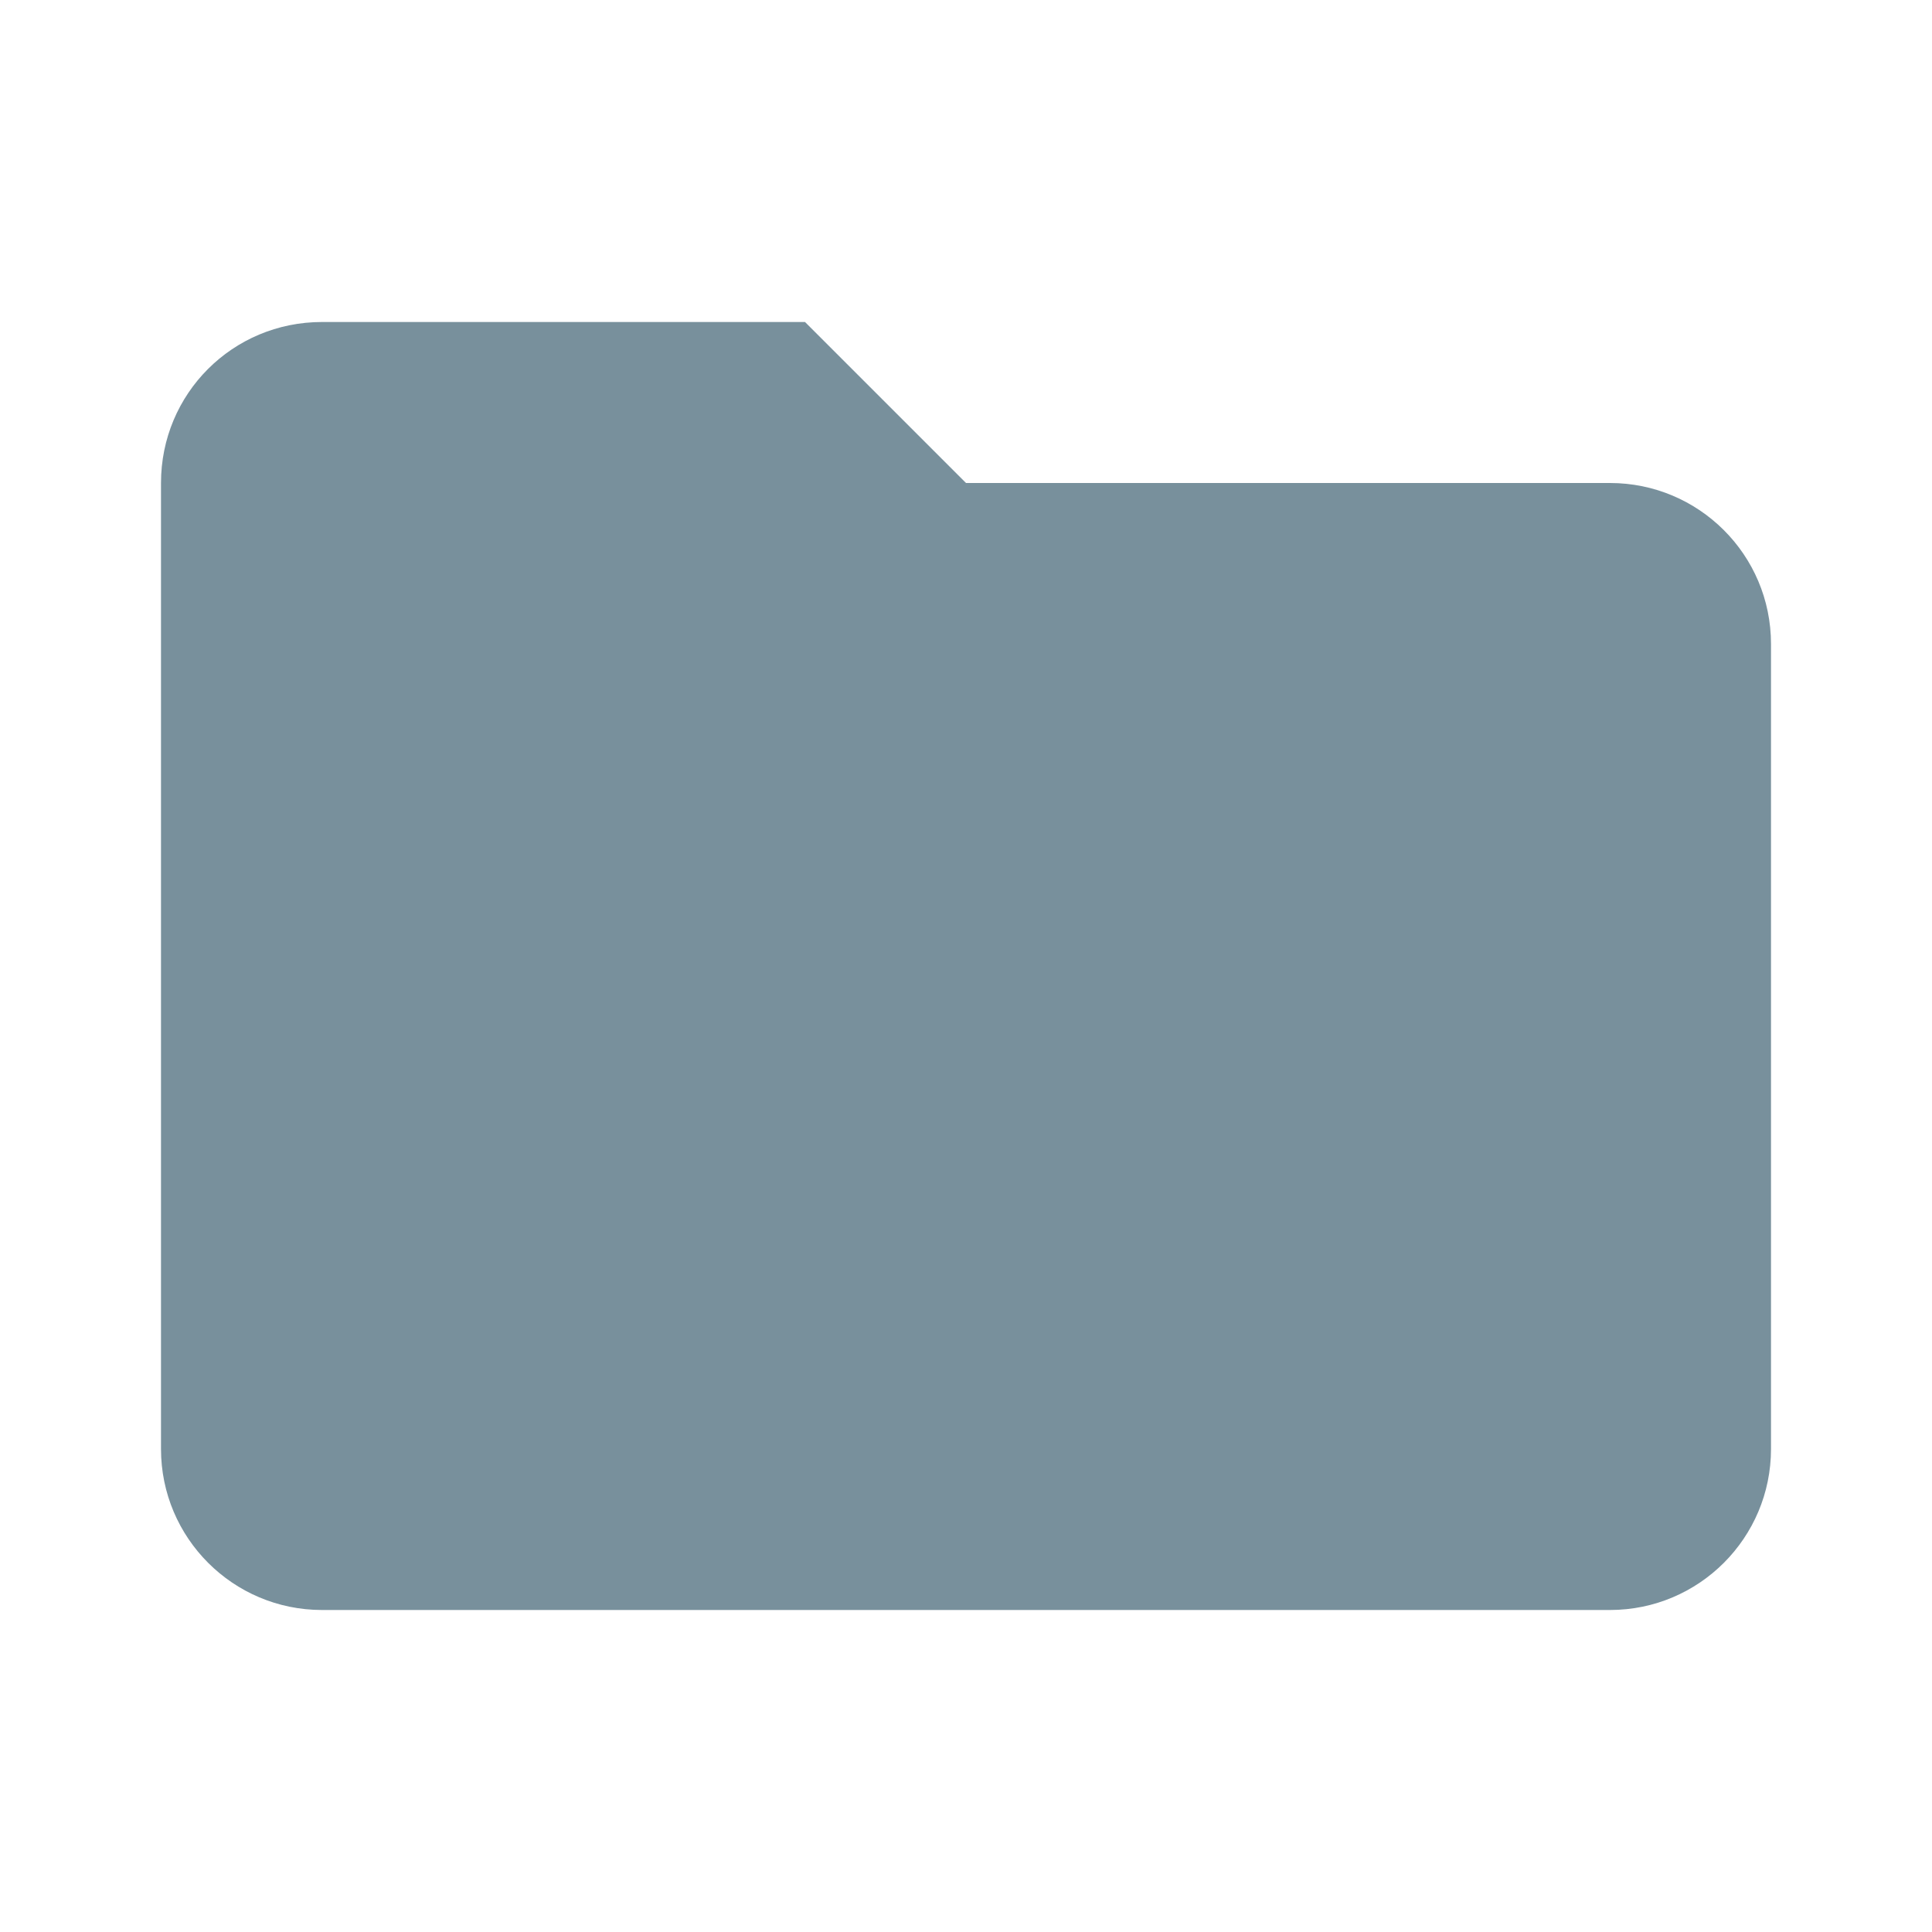
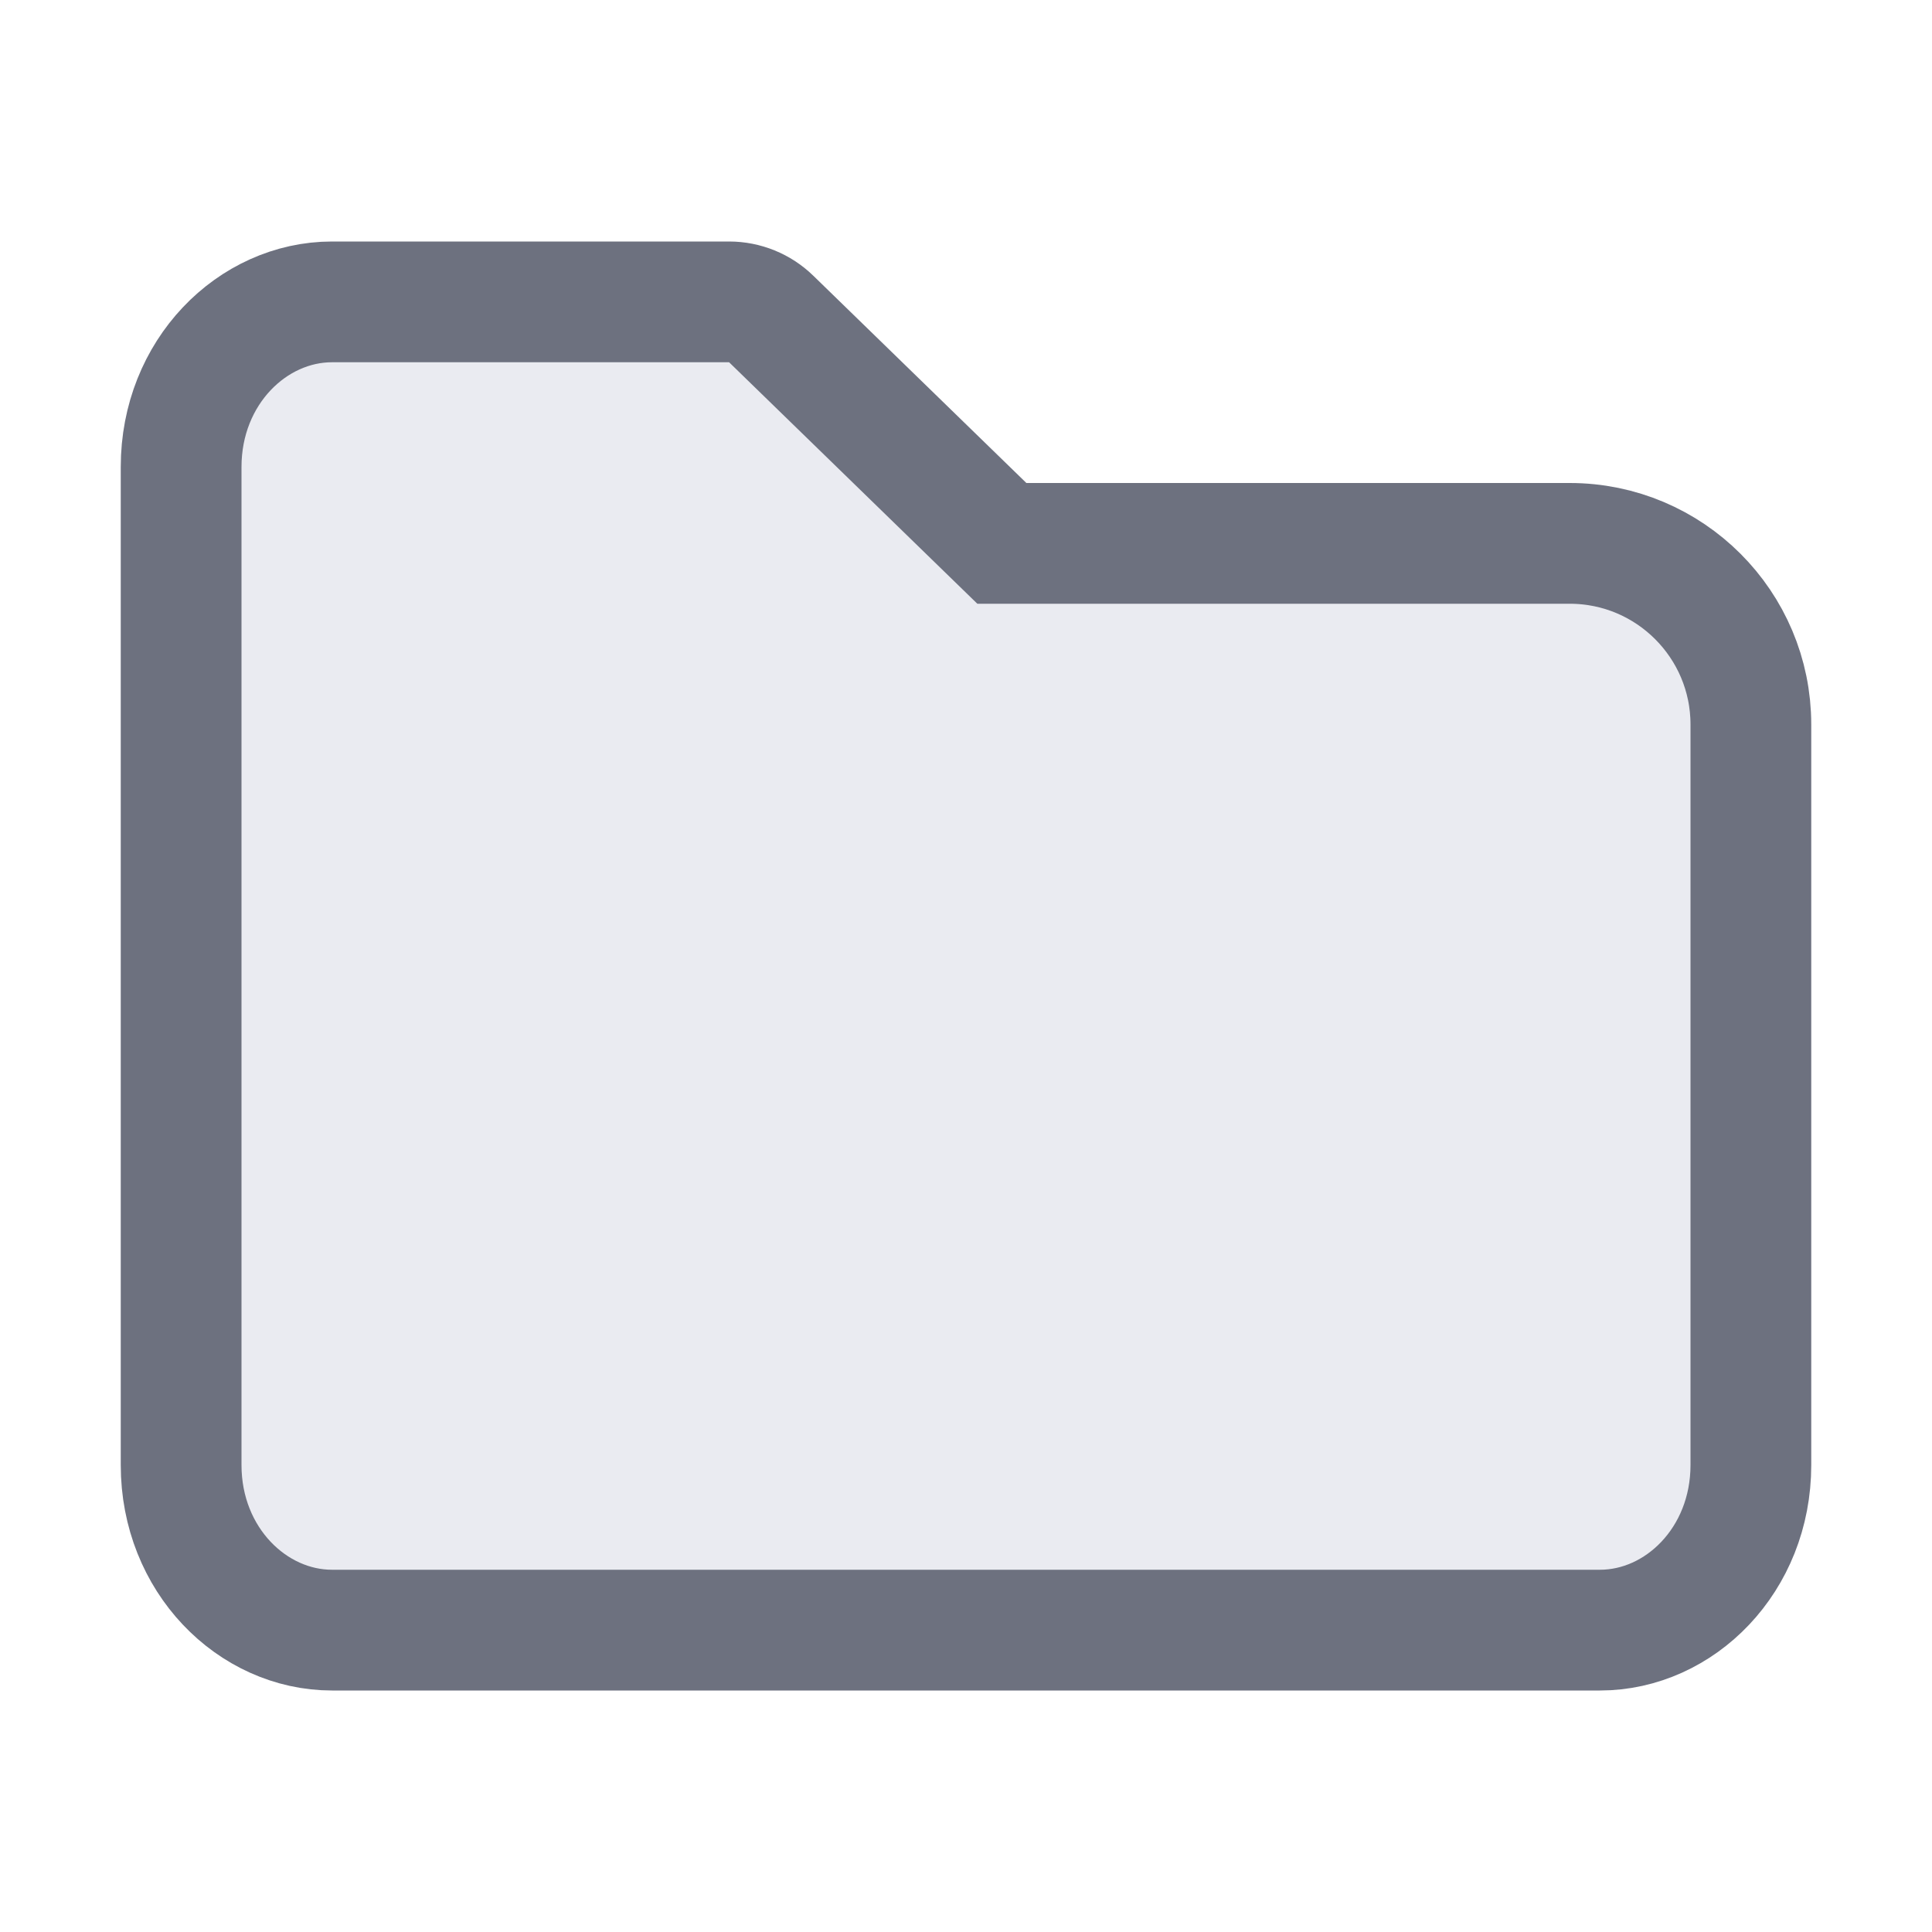
- <svg xmlns="http://www.w3.org/2000/svg" version="1.1" width="16px" height="16px" viewBox="0 0 24 24">
-   <path fill="#78909C" data-themed="true" d="M10,4H4C2.89,4 2,4.89 2,6V18A2,2 0 0,0 4,20H20A2,2 0 0,0 22,18V8C22,6.89 21.1,6 20,6H12L10,4Z" />
+ <svg xmlns="http://www.w3.org/2000/svg" width="16" height="16" viewBox="0 0 16 16" fill="none">
+   <path d="M8.151 4.358L8.297 4.5H8.5H13C13.828 4.5 14.5 5.172 14.5 6V12.133C14.5 12.919 13.91 13.5 13.25 13.5H2.75C2.09 13.5 1.5 12.919 1.5 12.133V3.867C1.5 3.081 2.09 2.5 2.75 2.5H6.038C6.168 2.5 6.294 2.551 6.387 2.642L8.151 4.358Z" stroke="#6D717F" fill="#EAEBF1" />
</svg>
